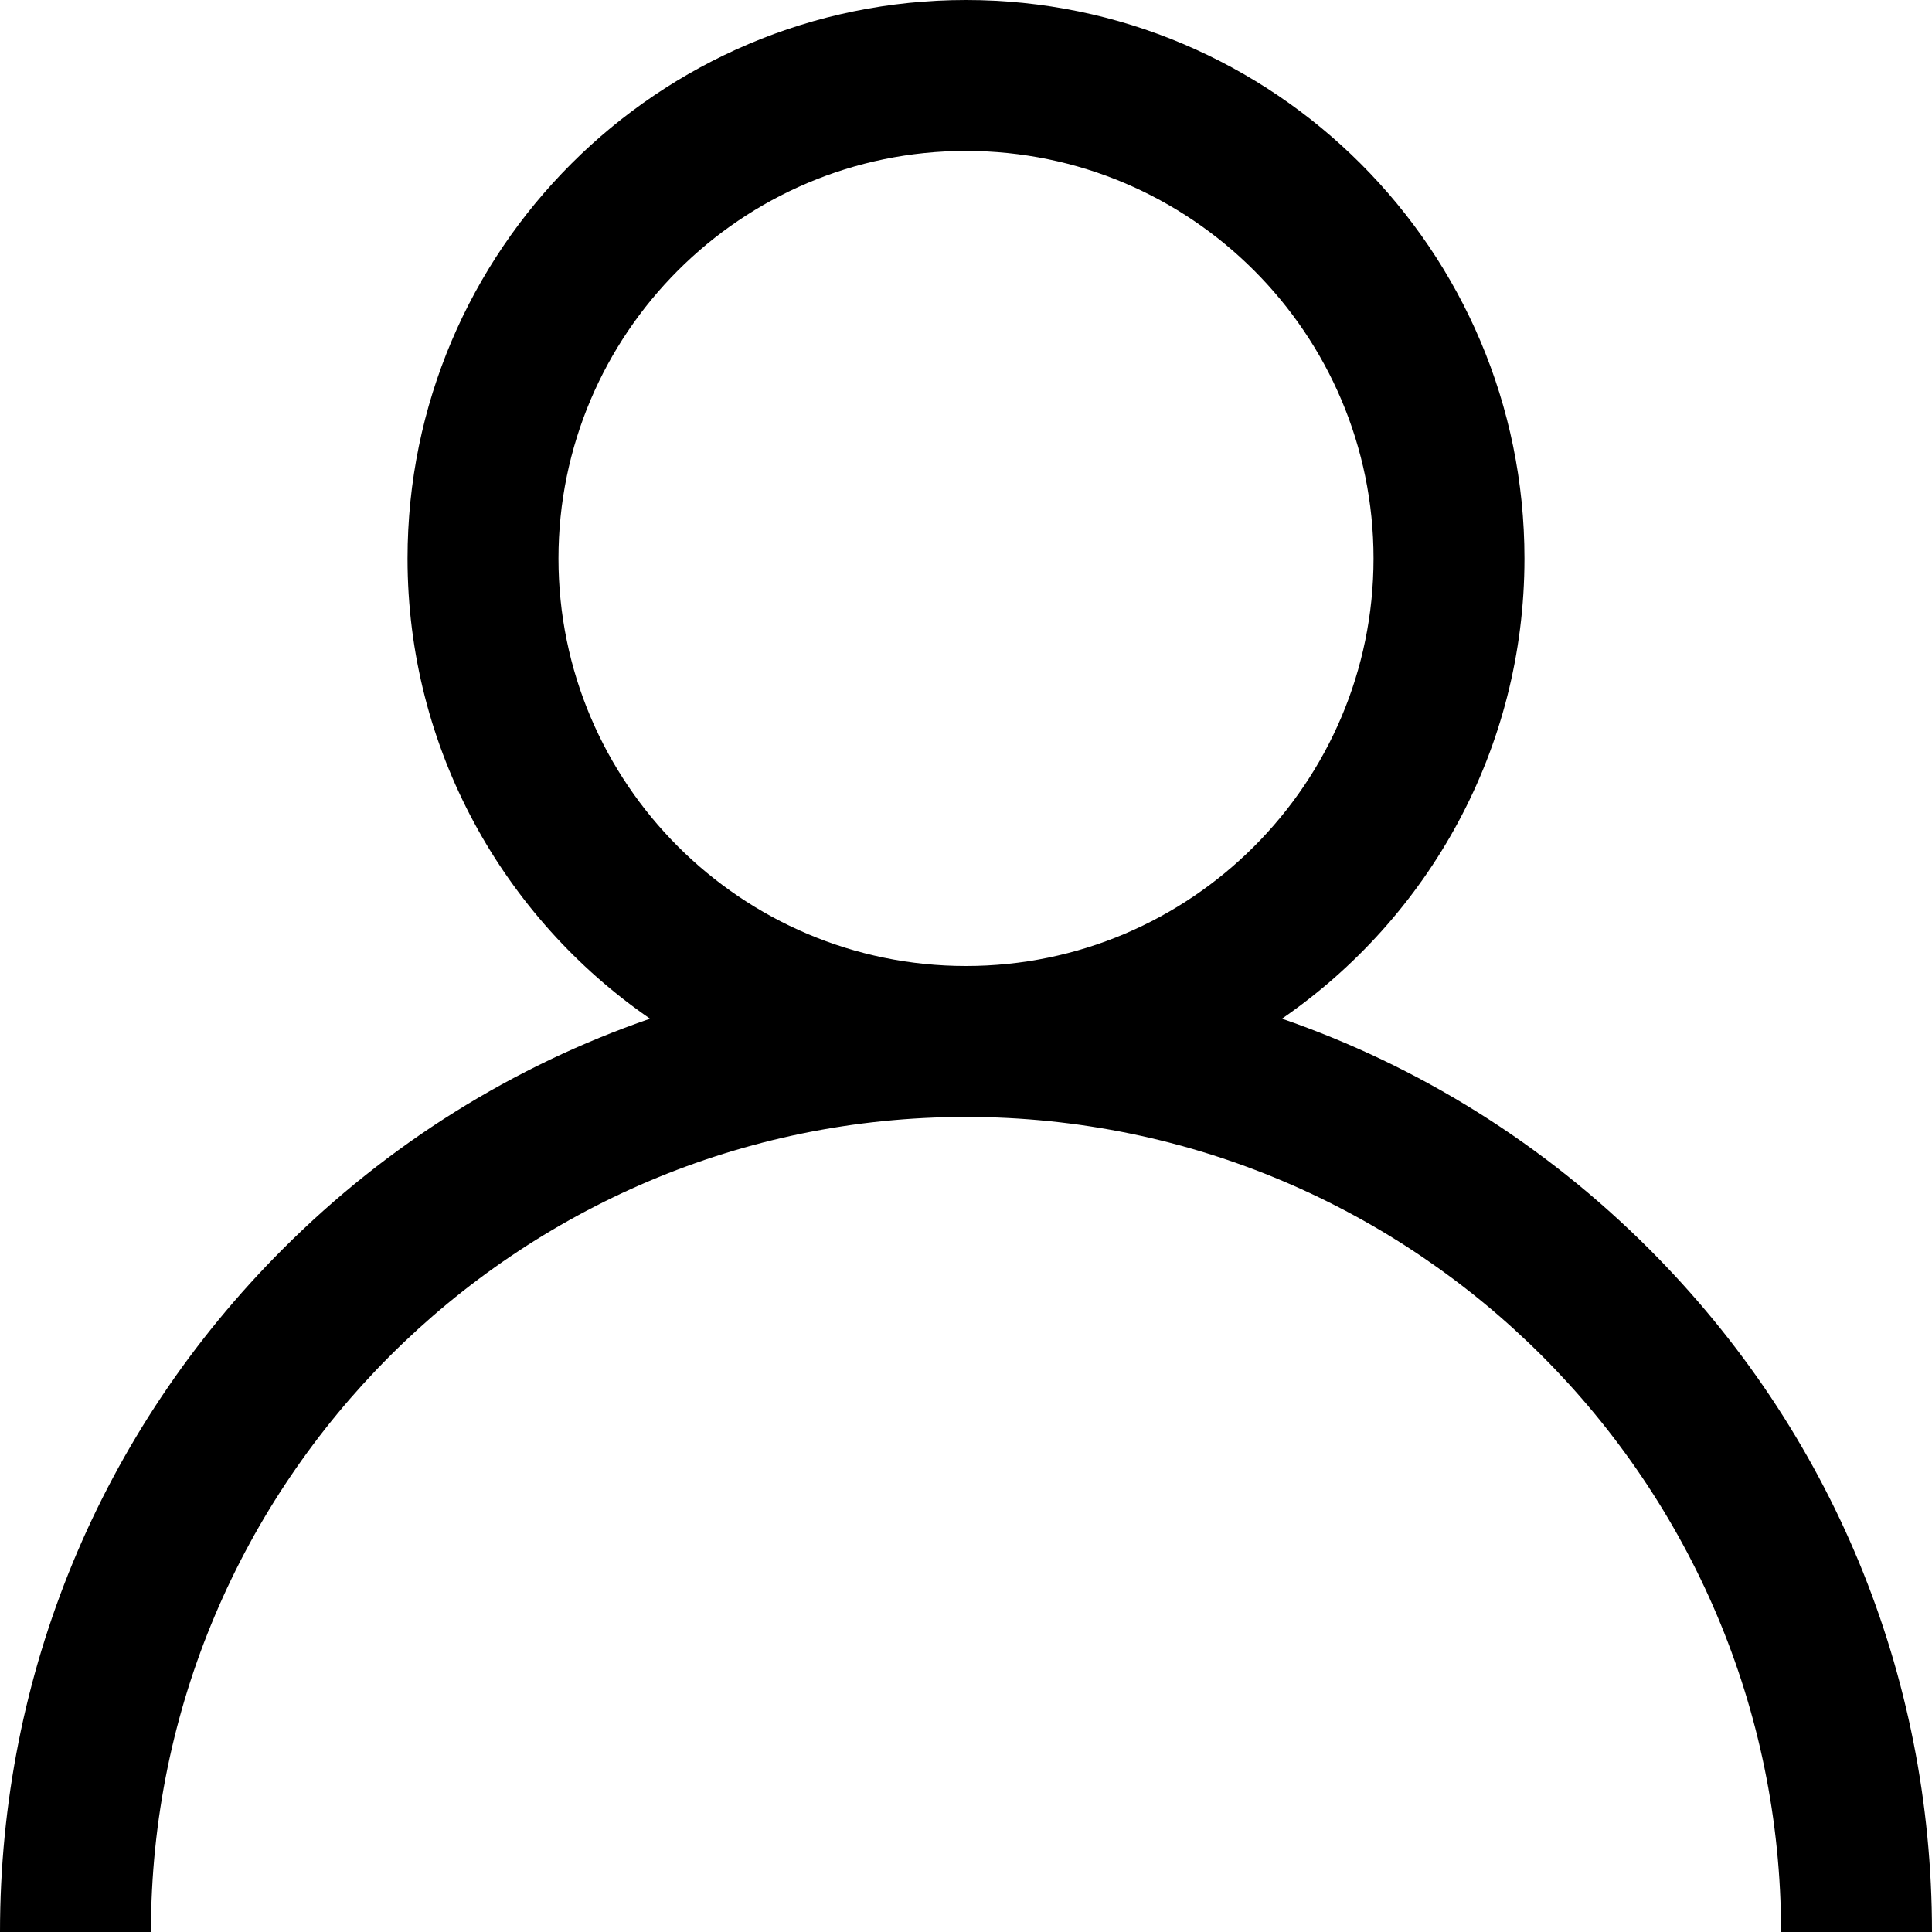
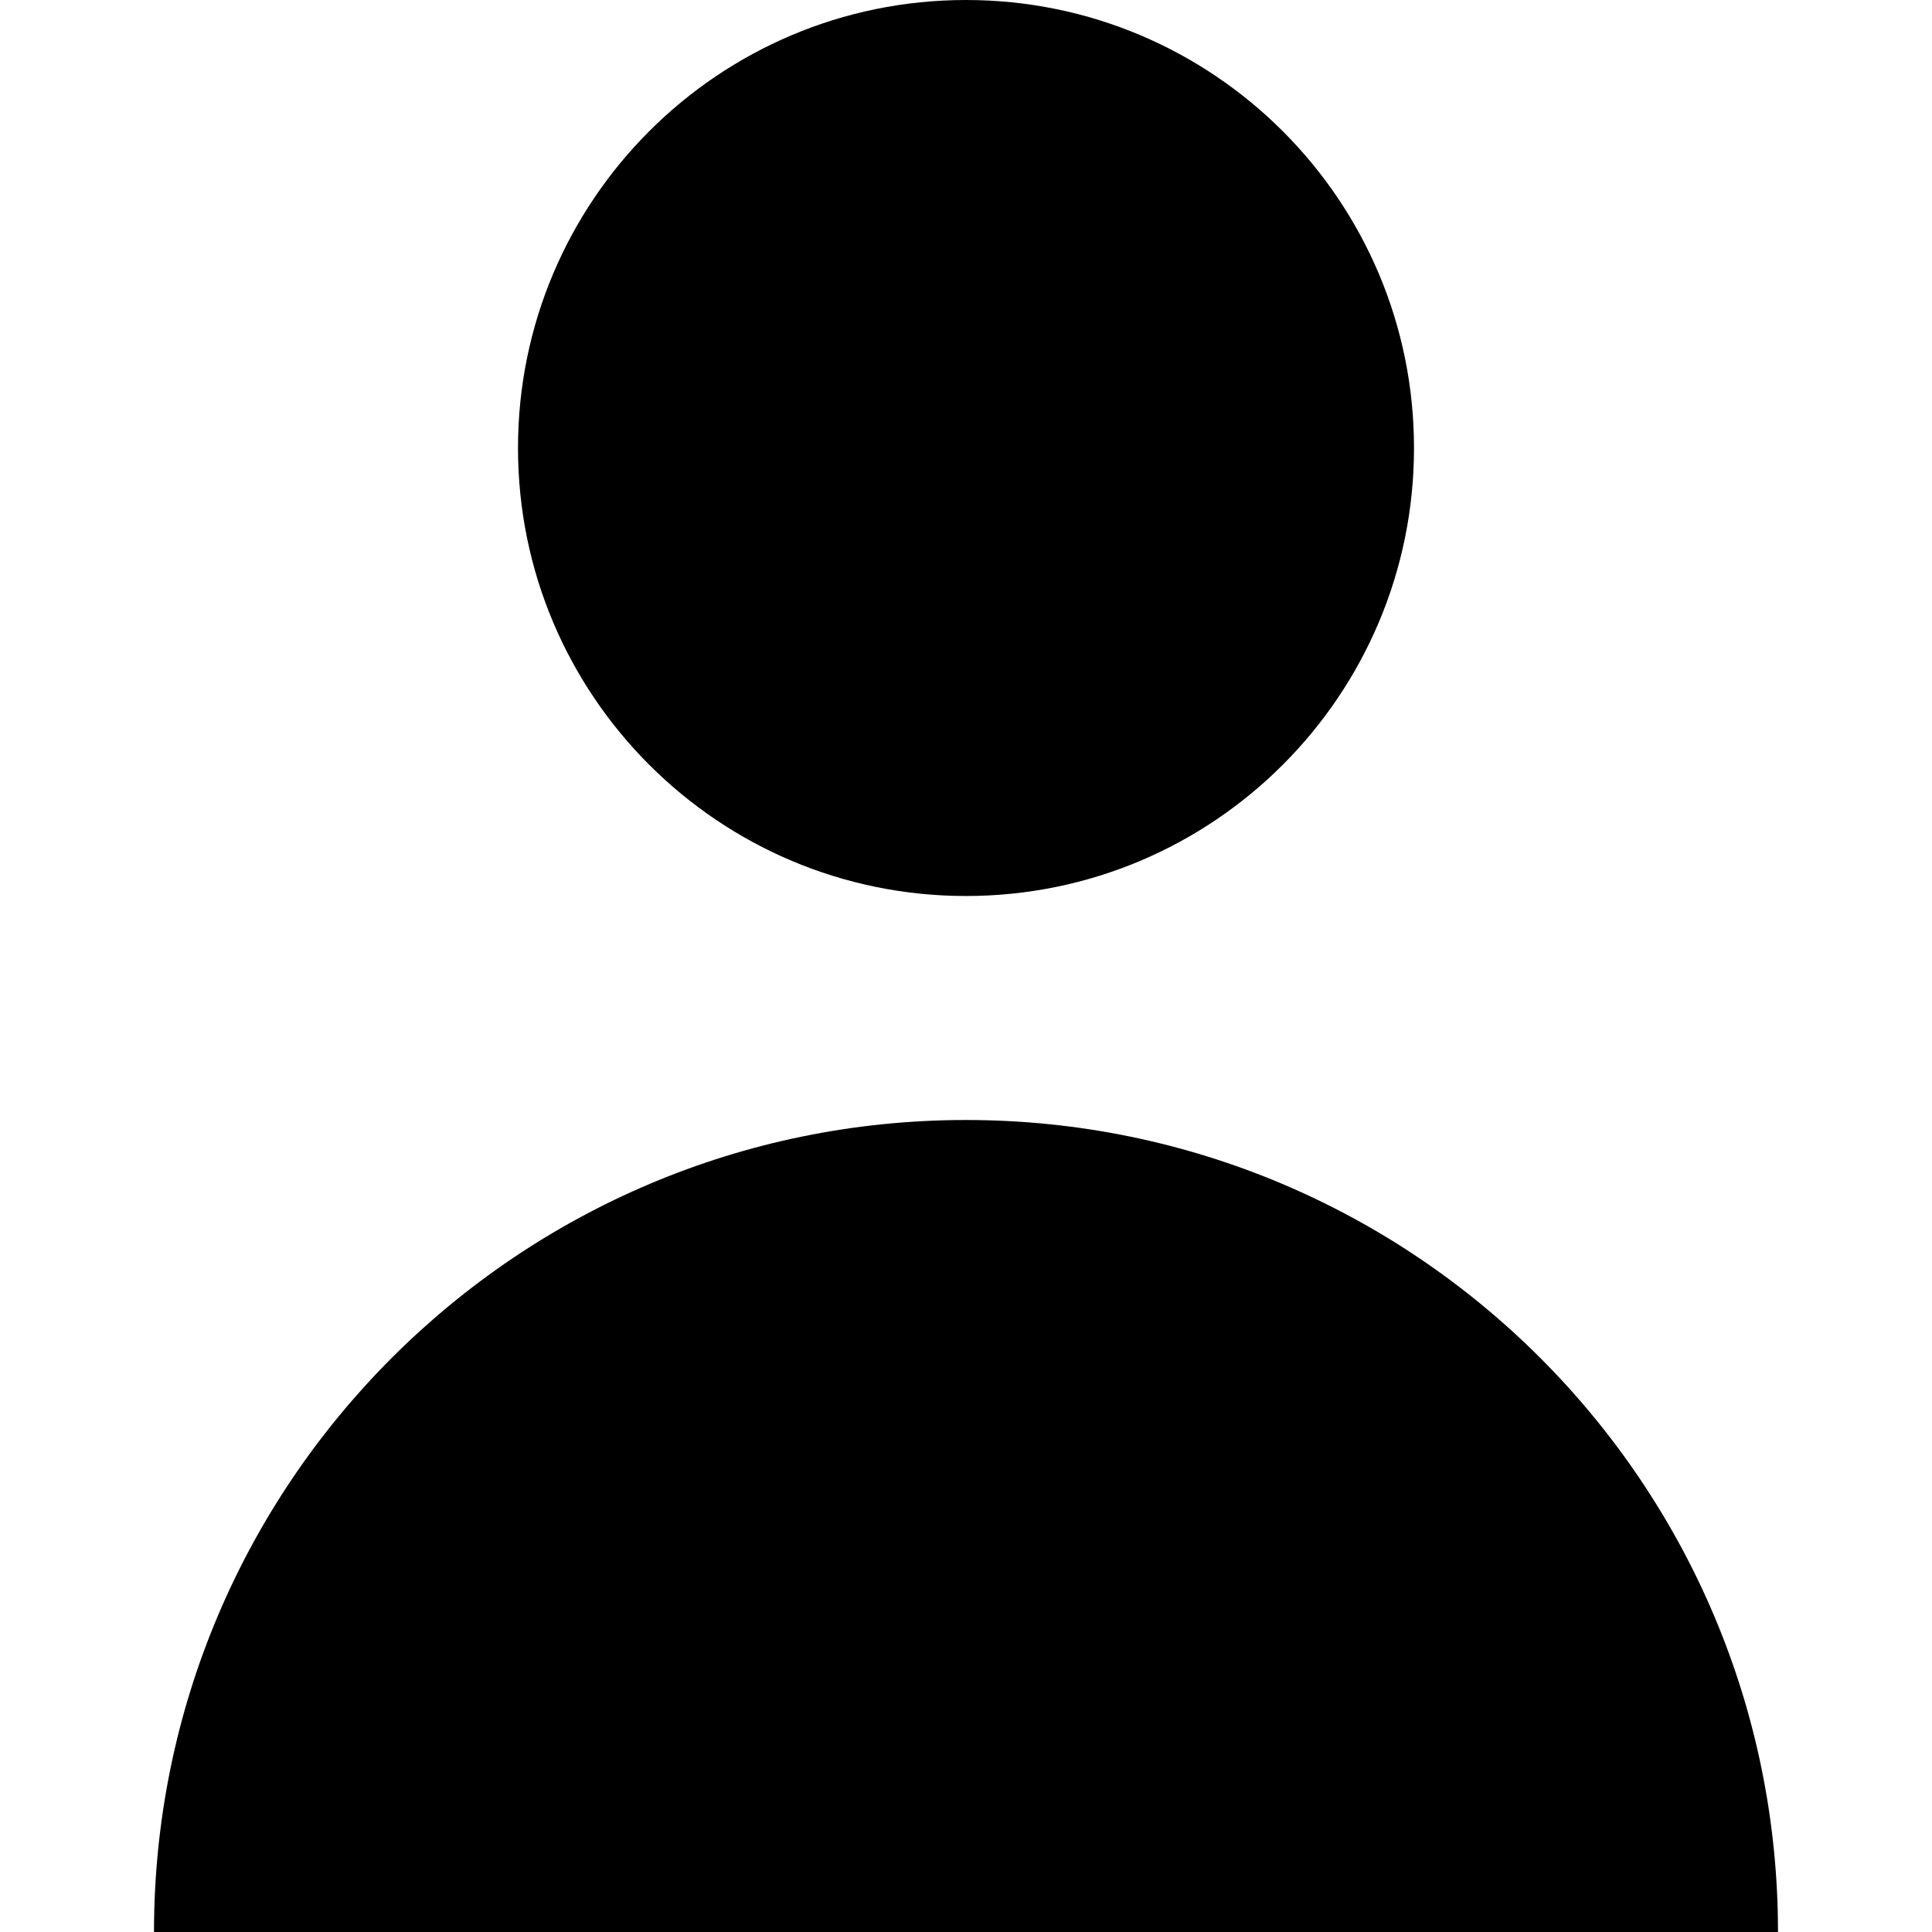
- <svg xmlns="http://www.w3.org/2000/svg" version="1.1" id="Capa_1" x="0px" y="0px" viewBox="0 0 512 512" style="enable-background:new 0 0 512 512;" xml:space="preserve">
+ <svg xmlns="http://www.w3.org/2000/svg" version="1.1" id="Layer_1" x="0px" y="0px" viewBox="0 0 258.75 258.75" style="enable-background:new 0 0 258.75 258.75;" xml:space="preserve">
  <g>
-     <g>
-       <path d="M437.02,330.98c-27.883-27.882-61.071-48.523-97.281-61.018C378.521,243.251,404,198.548,404,148    C404,66.393,337.607,0,256,0S108,66.393,108,148c0,50.548,25.479,95.251,64.262,121.962    c-36.21,12.495-69.398,33.136-97.281,61.018C26.629,379.333,0,443.62,0,512h40c0-119.103,96.897-216,216-216s216,96.897,216,216    h40C512,443.62,485.371,379.333,437.02,330.98z M256,256c-59.551,0-108-48.448-108-108S196.449,40,256,40    c59.551,0,108,48.448,108,108S315.551,256,256,256z" />
-     </g>
+     <circle cx="129.375" cy="60" r="60" />
+     <path d="M129.375,150c-60.061,0-108.75,48.689-108.75,108.75h217.5C238.125,198.689,189.436,150,129.375,150z" />
  </g>
  <g>
</g>
  <g>
</g>
  <g>
</g>
  <g>
</g>
  <g>
</g>
  <g>
</g>
  <g>
</g>
  <g>
</g>
  <g>
</g>
  <g>
</g>
  <g>
</g>
  <g>
</g>
  <g>
</g>
  <g>
</g>
  <g>
</g>
</svg>
